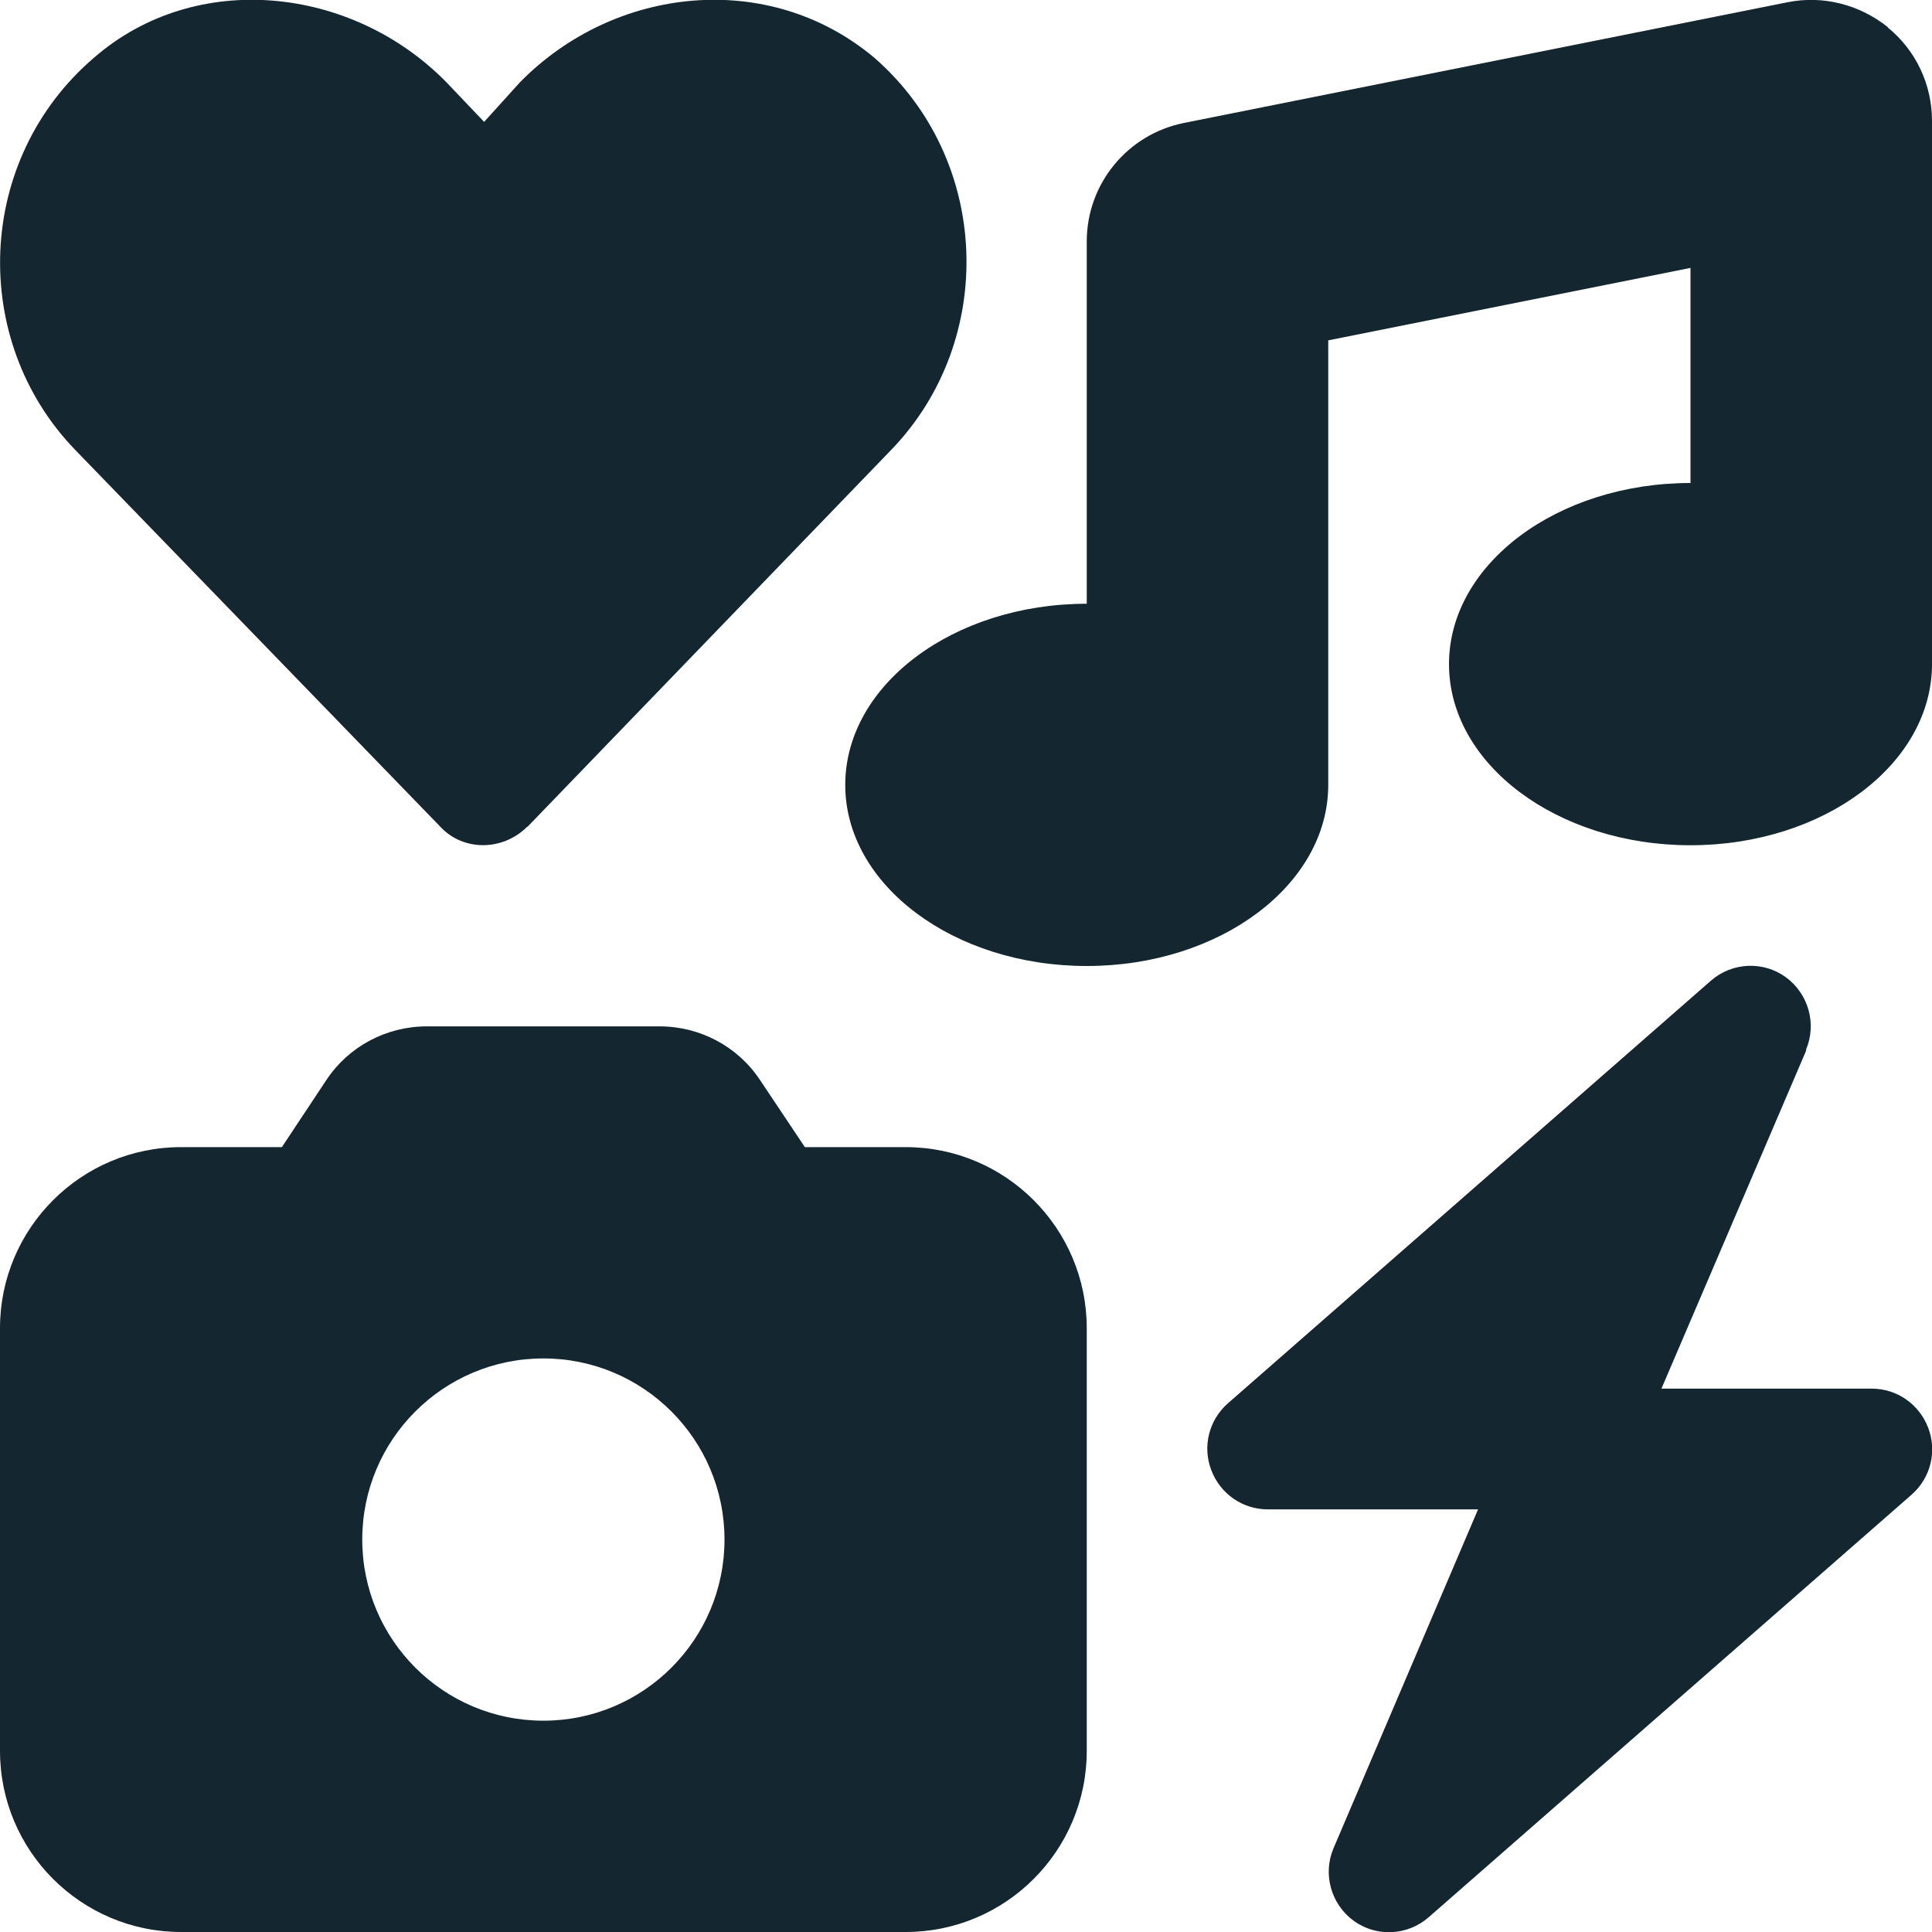
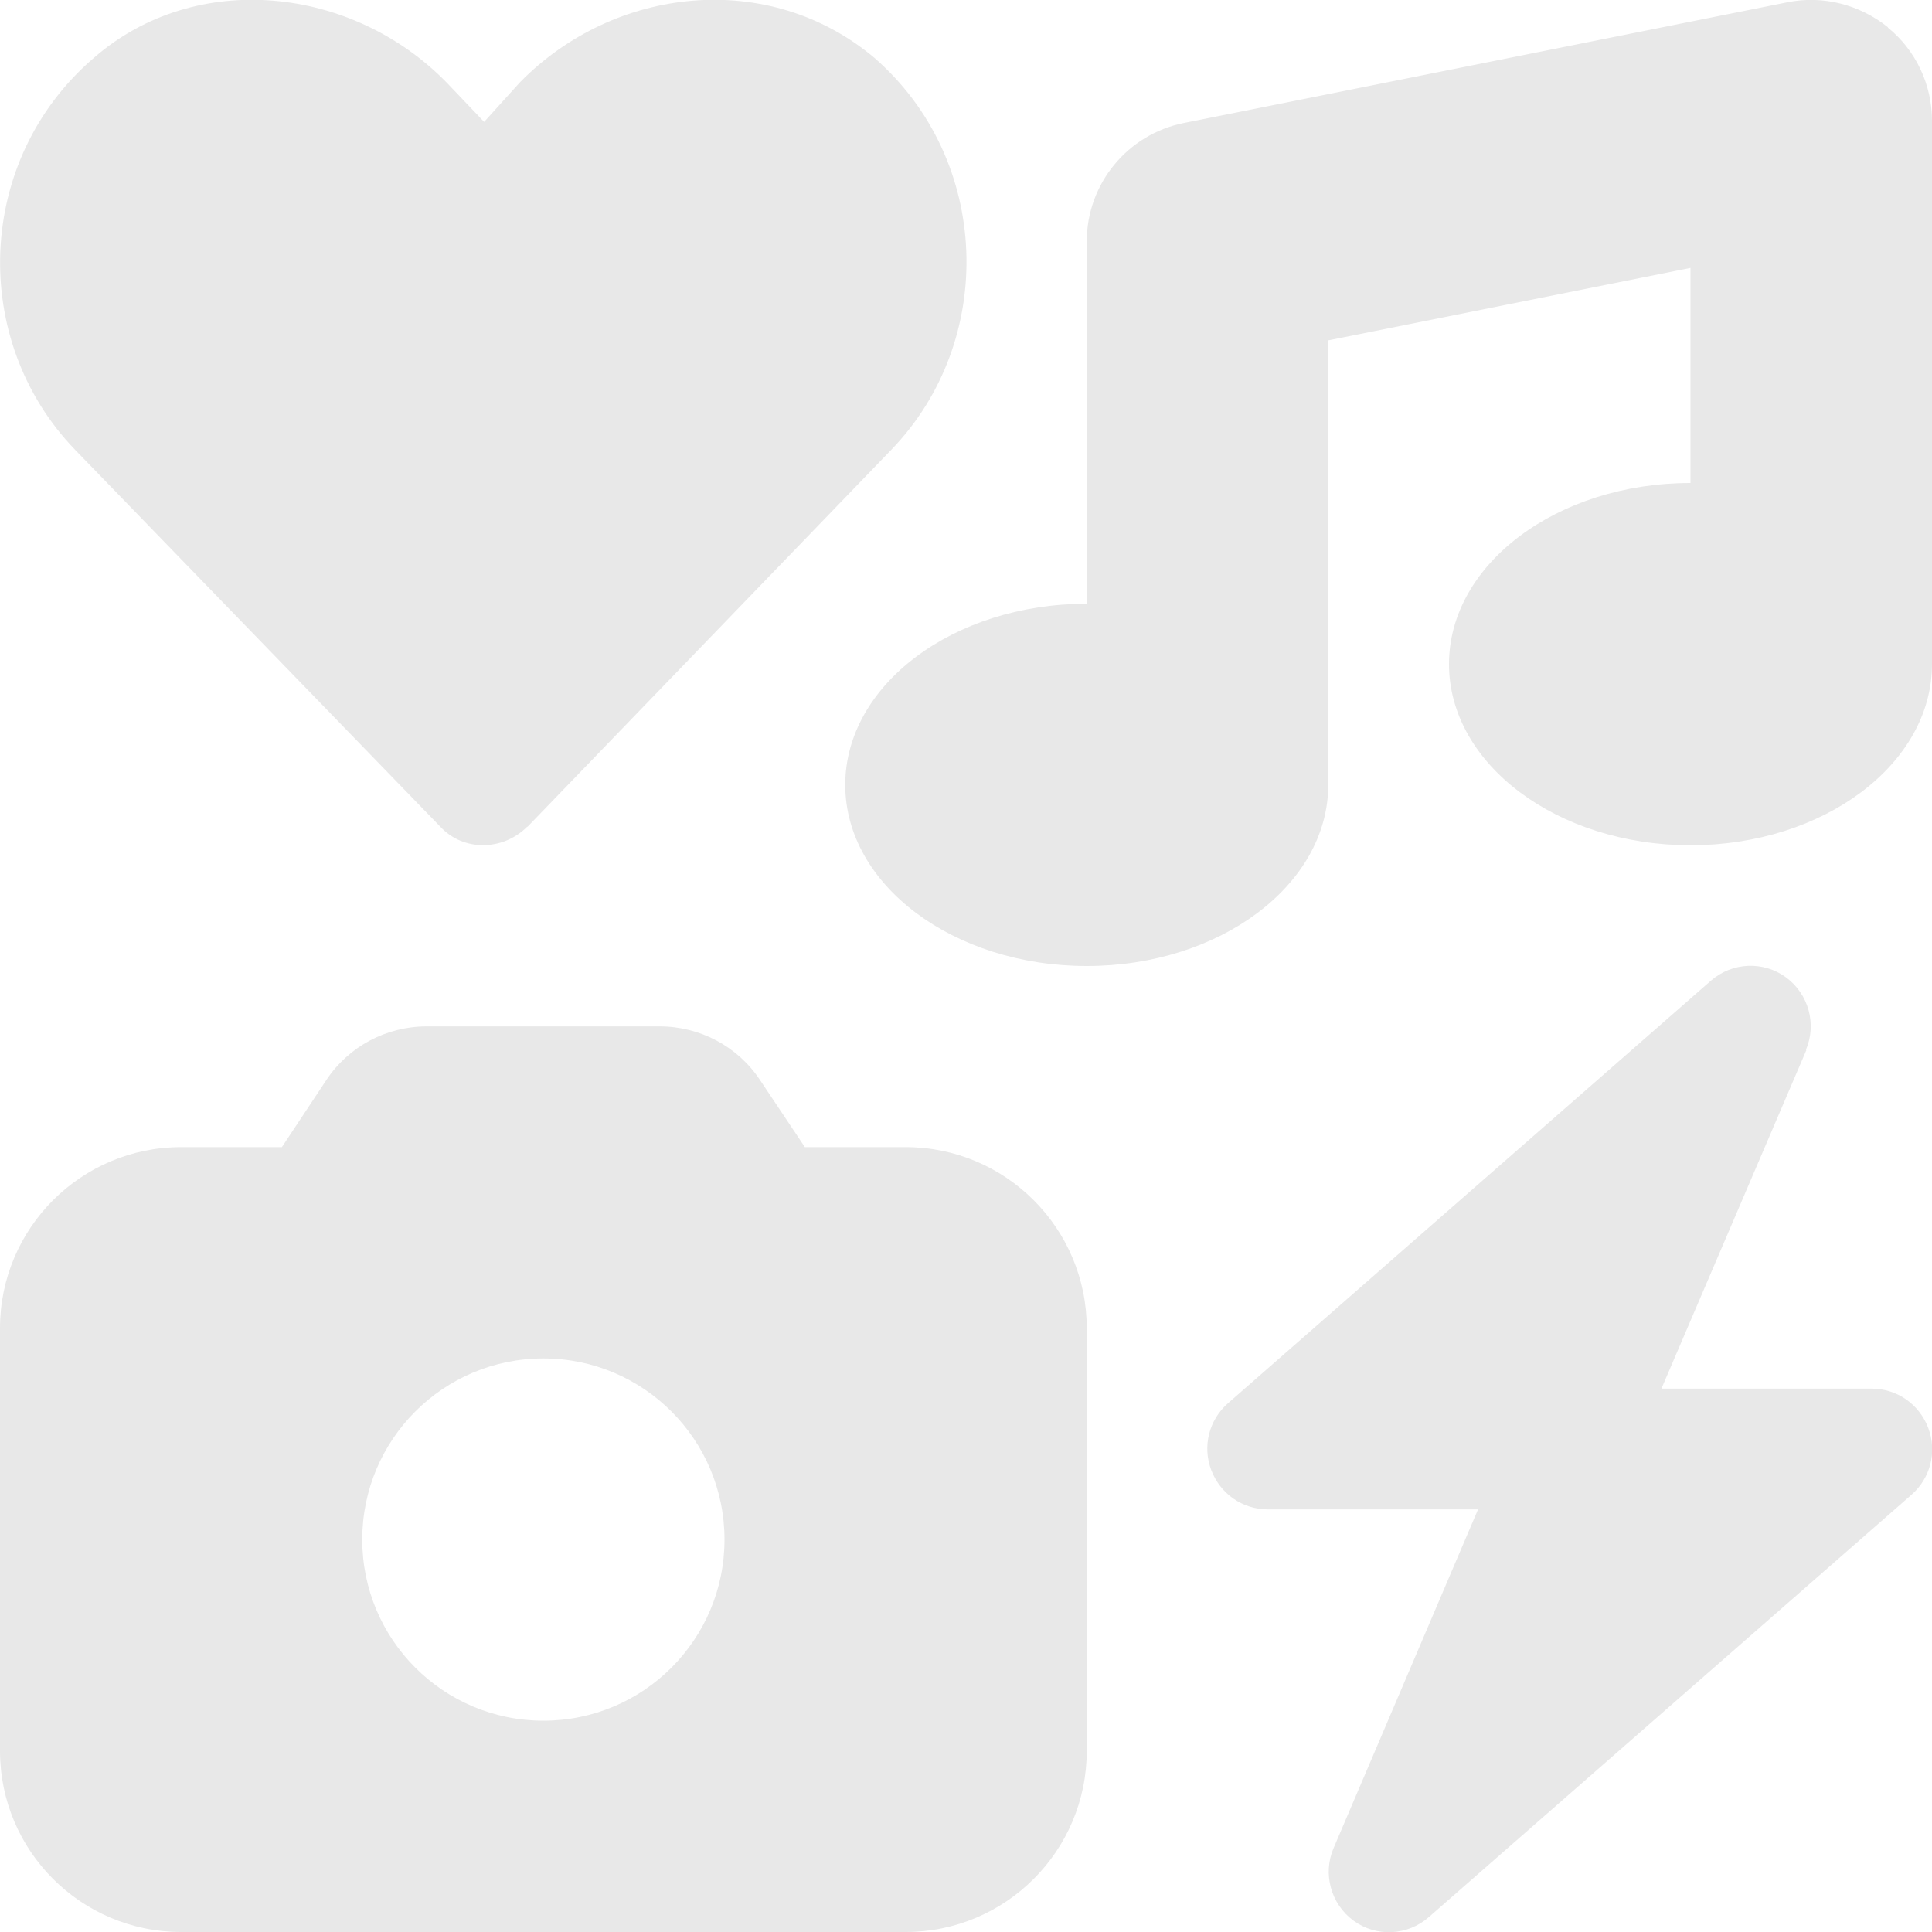
<svg xmlns="http://www.w3.org/2000/svg" viewBox="0 0 512 512">
-   <path fill="#142630" d="M500.3 7.3C507.7 13.3 512 22.4 512 32l0 144c0 26.5-28.7 48-64 48s-64-21.5-64-48s28.7-48 64-48l0-57L352 90.2 352 208c0 26.5-28.7 48-64 48s-64-21.5-64-48s28.7-48 64-48l0-96c0-15.3 10.8-28.4 25.7-31.4l160-32c9.4-1.9 19.1 .6 26.6 6.6zM74.7 304l11.8-17.8c5.9-8.9 15.9-14.2 26.6-14.2l61.7 0c10.7 0 20.7 5.3 26.6 14.2L213.3 304l26.7 0c26.5 0 48 21.5 48 48l0 112c0 26.5-21.5 48-48 48L48 512c-26.5 0-48-21.5-48-48L0 352c0-26.5 21.5-48 48-48l26.7 0zM192 408a48 48 0 1 0 -96 0 48 48 0 1 0 96 0zM478.7 278.3L440.3 368l55.7 0c6.7 0 12.6 4.1 15 10.4s.6 13.3-4.4 17.7l-128 112c-5.6 4.9-13.9 5.3-19.9 .9s-8.2-12.4-5.3-19.2L391.7 400 336 400c-6.7 0-12.6-4.1-15-10.4s-.6-13.3 4.4-17.7l128-112c5.6-4.9 13.9-5.3 19.9-.9s8.2 12.4 5.3 19.2zm-339-59.2c-6.5 6.5-17 6.5-23 0L19.9 119.2c-28-29-26.5-76.9 5-103.9c27-23.5 68.4-19 93.4 6.5l10 10.5 9.5-10.5c25-25.5 65.9-30 93.9-6.5c31 27 32.5 74.9 4.5 103.9l-96.4 99.9z" />
+   <path fill="#e8e8e8" d="M500.3 7.3C507.7 13.3 512 22.4 512 32l0 144c0 26.5-28.7 48-64 48s-64-21.5-64-48s28.7-48 64-48l0-57L352 90.2 352 208c0 26.5-28.7 48-64 48s-64-21.5-64-48s28.7-48 64-48l0-96c0-15.3 10.8-28.4 25.7-31.4l160-32c9.4-1.9 19.1 .6 26.6 6.6zM74.7 304l11.8-17.8c5.9-8.9 15.9-14.2 26.6-14.2l61.7 0c10.7 0 20.7 5.3 26.6 14.2L213.3 304l26.7 0c26.5 0 48 21.5 48 48l0 112c0 26.5-21.5 48-48 48L48 512c-26.5 0-48-21.5-48-48L0 352c0-26.5 21.5-48 48-48l26.7 0zM192 408a48 48 0 1 0 -96 0 48 48 0 1 0 96 0zM478.7 278.3L440.3 368l55.7 0c6.7 0 12.6 4.1 15 10.4s.6 13.3-4.4 17.7l-128 112c-5.6 4.9-13.9 5.3-19.9 .9s-8.2-12.4-5.3-19.2L391.7 400 336 400c-6.7 0-12.6-4.1-15-10.4s-.6-13.3 4.4-17.7l128-112c5.6-4.9 13.9-5.3 19.9-.9s8.2 12.4 5.3 19.2zm-339-59.2c-6.5 6.5-17 6.5-23 0L19.9 119.2c-28-29-26.5-76.9 5-103.9c27-23.5 68.4-19 93.4 6.5l10 10.5 9.5-10.5c25-25.5 65.9-30 93.9-6.5c31 27 32.5 74.9 4.5 103.9l-96.4 99.9z" />
</svg>
